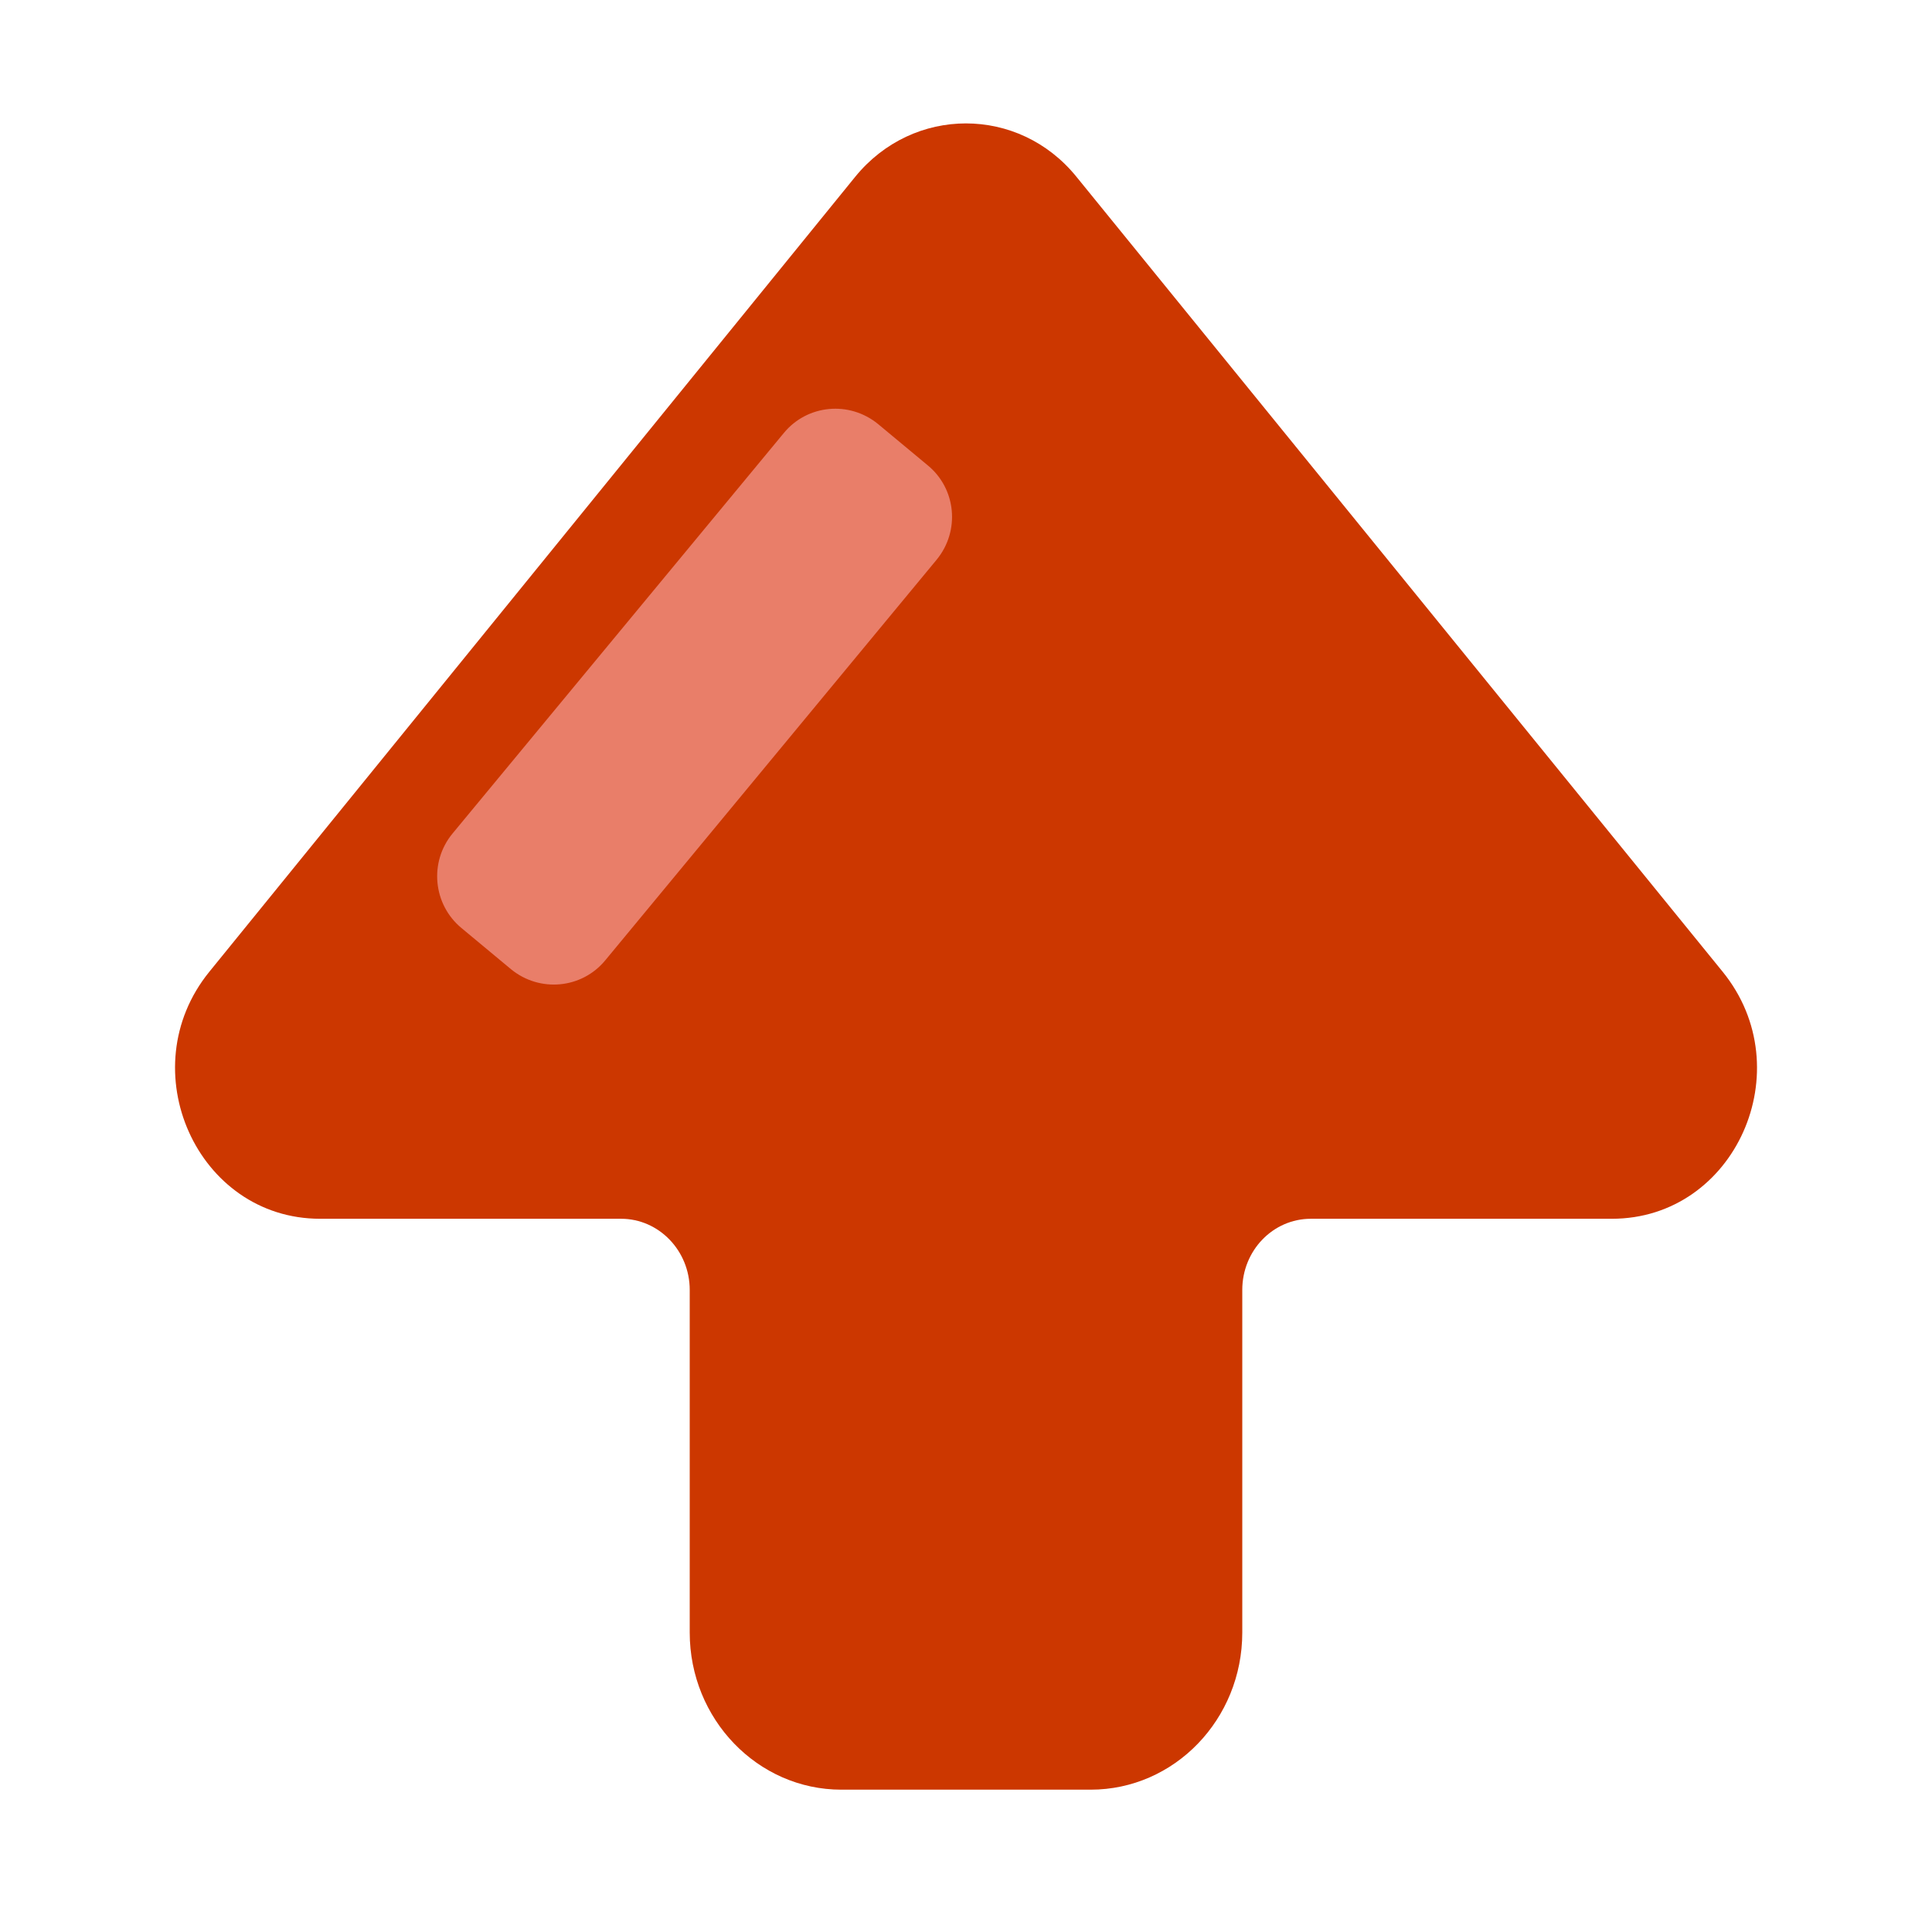
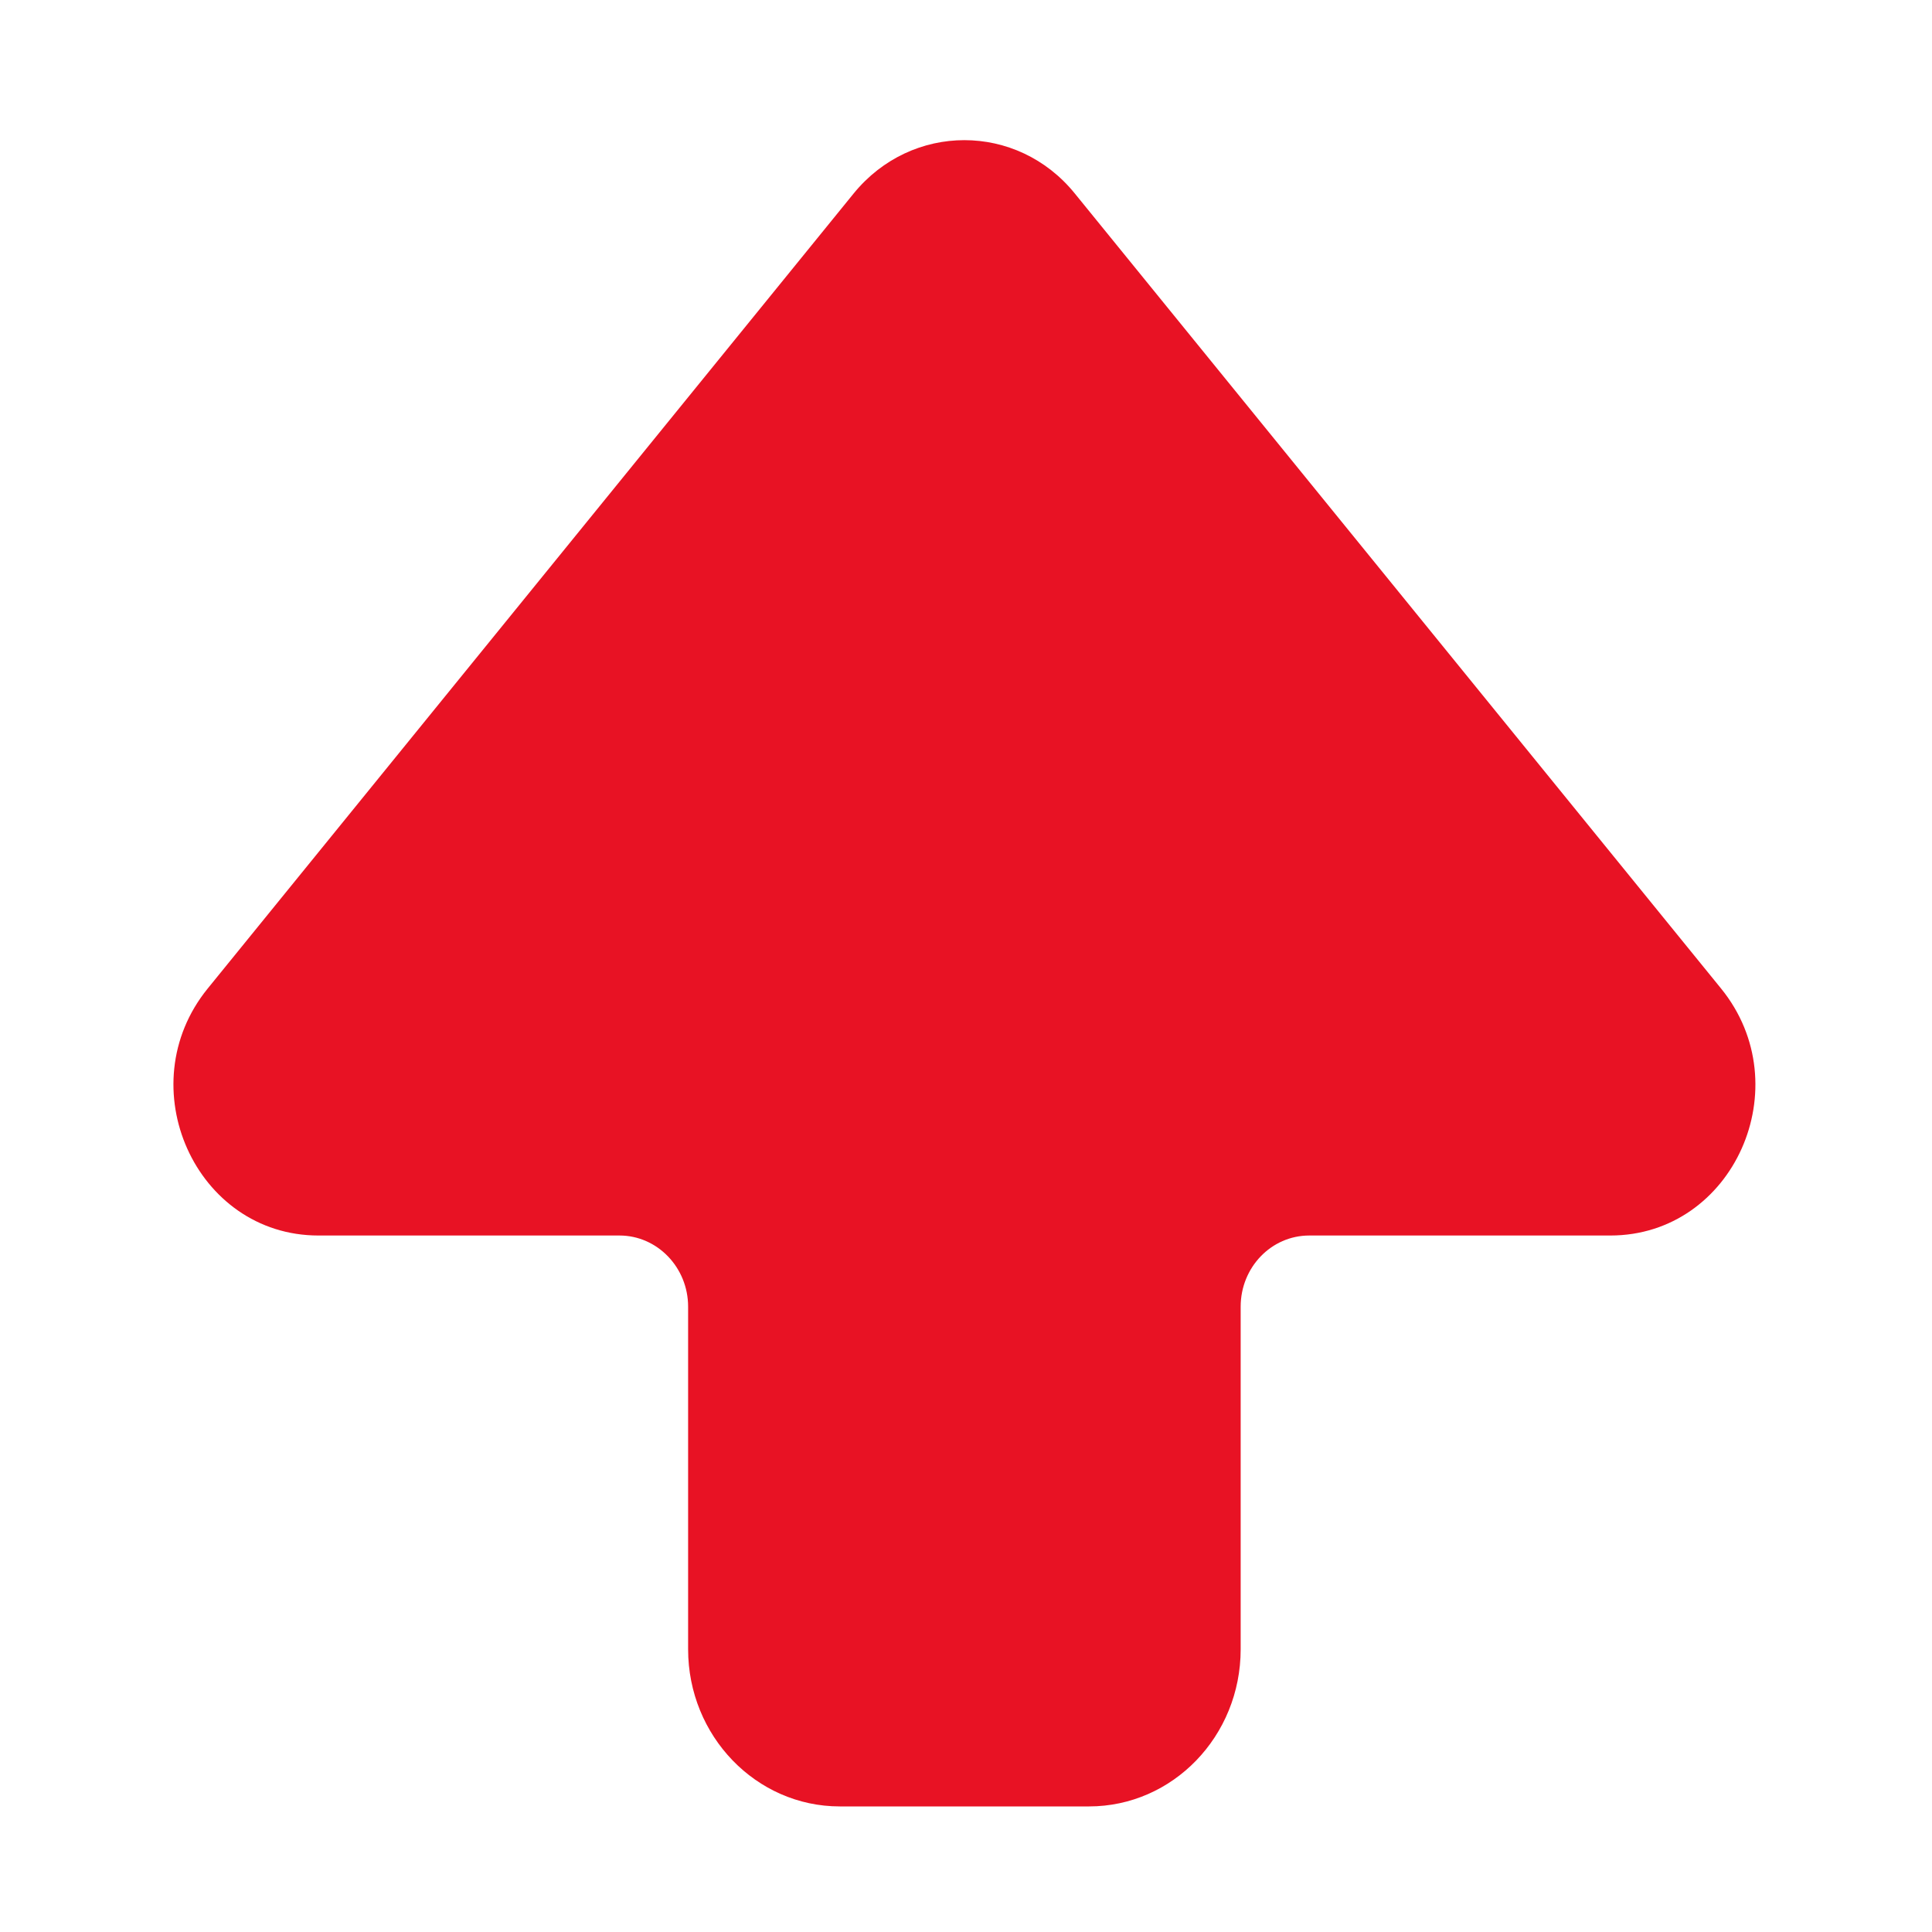
- <svg xmlns="http://www.w3.org/2000/svg" version="1.1" id="Layer_1" x="0px" y="0px" viewBox="0 0 600 600" style="enable-background:new 0 0 600 600;" xml:space="preserve">
+ <svg xmlns="http://www.w3.org/2000/svg" version="1.1" id="Layer_2" x="0px" y="0px" viewBox="0 0 600 600" style="enable-background:new 0 0 600 600;" xml:space="preserve">
  <style type="text/css">
- 	.st0{fill:#CC3700;}
- 	.st1{fill:#E97E69;}
+ 	.st0{fill:#E81224;}
+ 	.st1{display:none;}
</style>
-   <path class="st0" d="M500.6,378.5h-93.5c-11.8,0-21.3,9.9-21.3,22.1V507c0,27-21.1,48.8-47.1,48.8h-77.4c-26,0-47.1-21.9-47.1-48.8  V400.6c0-12.2-9.6-22.1-21.3-22.1H99.4c-38.2,0-59-46.4-34.4-76.7L265.6,54.9c18-22.1,50.8-22.1,68.7,0L535,301.8  C559.6,332.1,538.9,378.5,500.6,378.5z" />
-   <path class="st1" d="M143.3,288.2l15.4,12.8c8.9,7.3,22,6.1,29.3-2.8l102.9-124.4c7.3-8.9,6.1-22-2.8-29.3l-15.4-12.8  c-8.9-7.3-22-6.1-29.3,2.8L140.5,258.9C133.2,267.8,134.5,280.9,143.3,288.2z" />
-   <path class="st1" d="M-181,134.5" />
+   <g id="Layer_1_1_">
+     <path class="st0" d="M500.1,383.7h-93.5c-11.8,0-21.3,9.9-21.3,22.1v106.4c0,27-21.1,48.8-47.1,48.8h-77.4   c-26,0-47.1-21.9-47.1-48.8V405.8c0-12.2-9.6-22.1-21.3-22.1H98.9c-38.2,0-59-46.4-34.4-76.7L265.1,60.1c18-22.1,50.8-22.1,68.7,0   L534.5,307C559.1,337.3,538.4,383.7,500.1,383.7z" />
+   </g>
+   <g id="Layer_2_1_" class="st1">
+ </g>
</svg>
